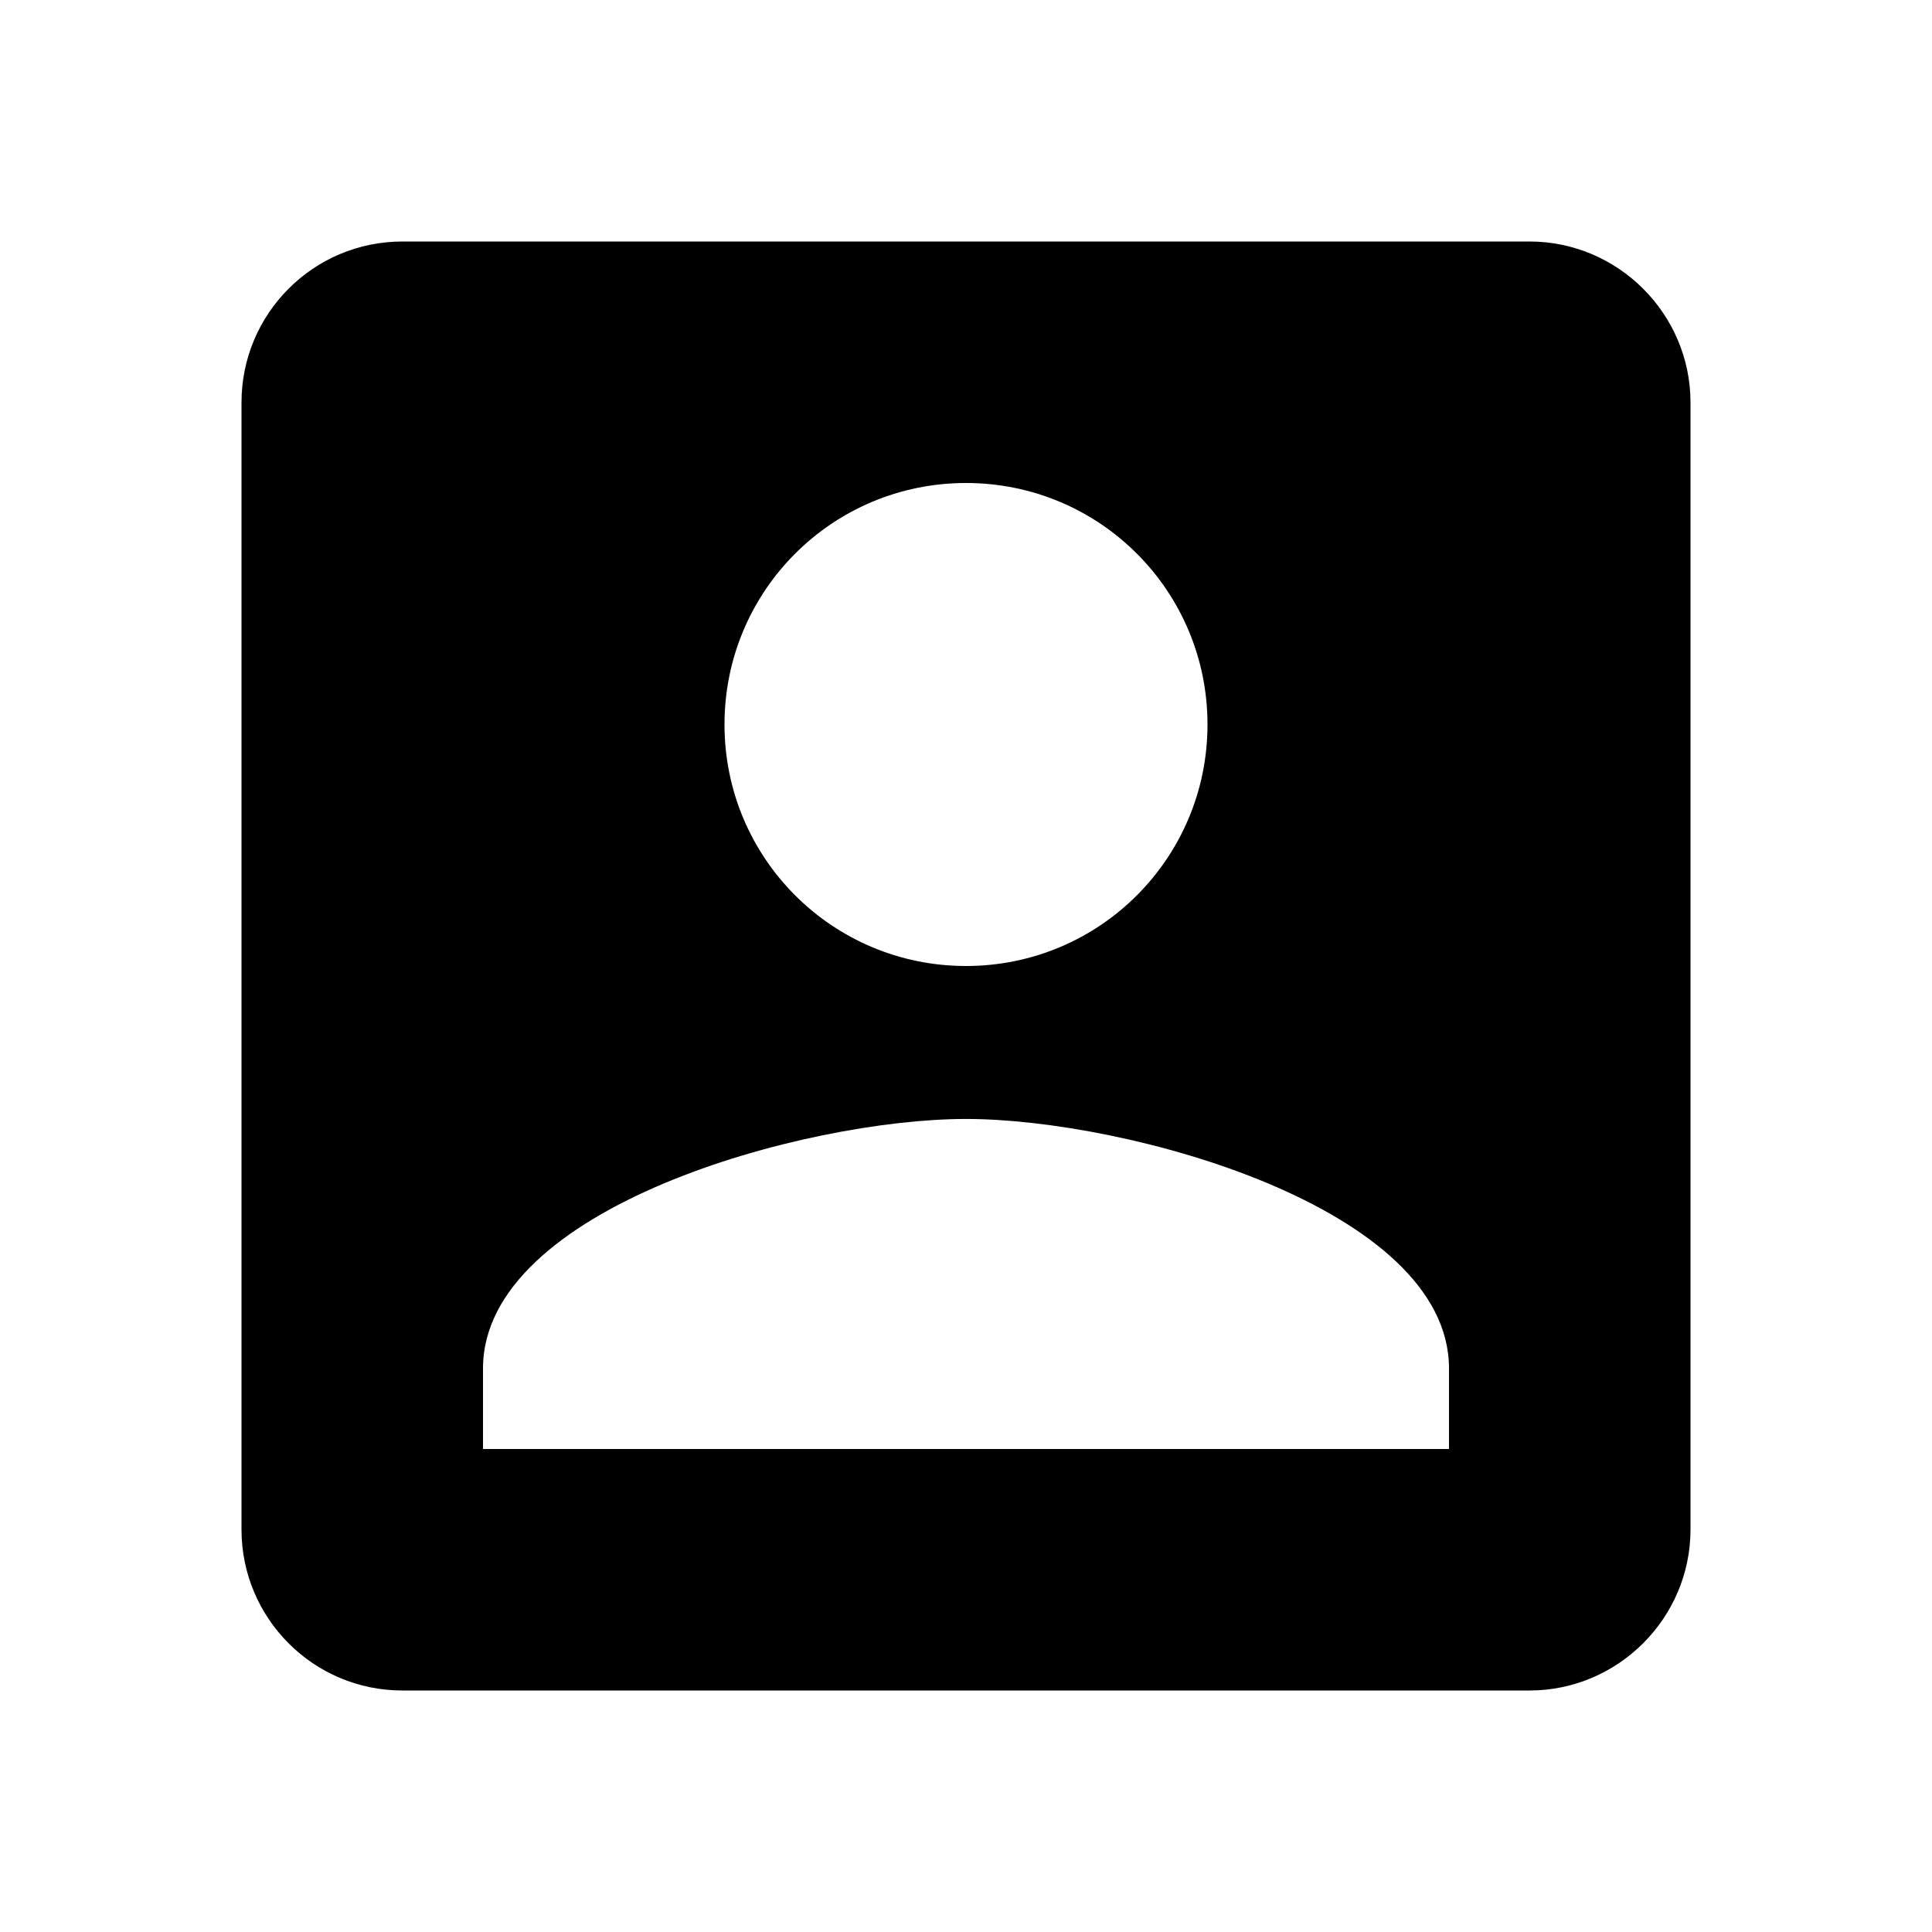
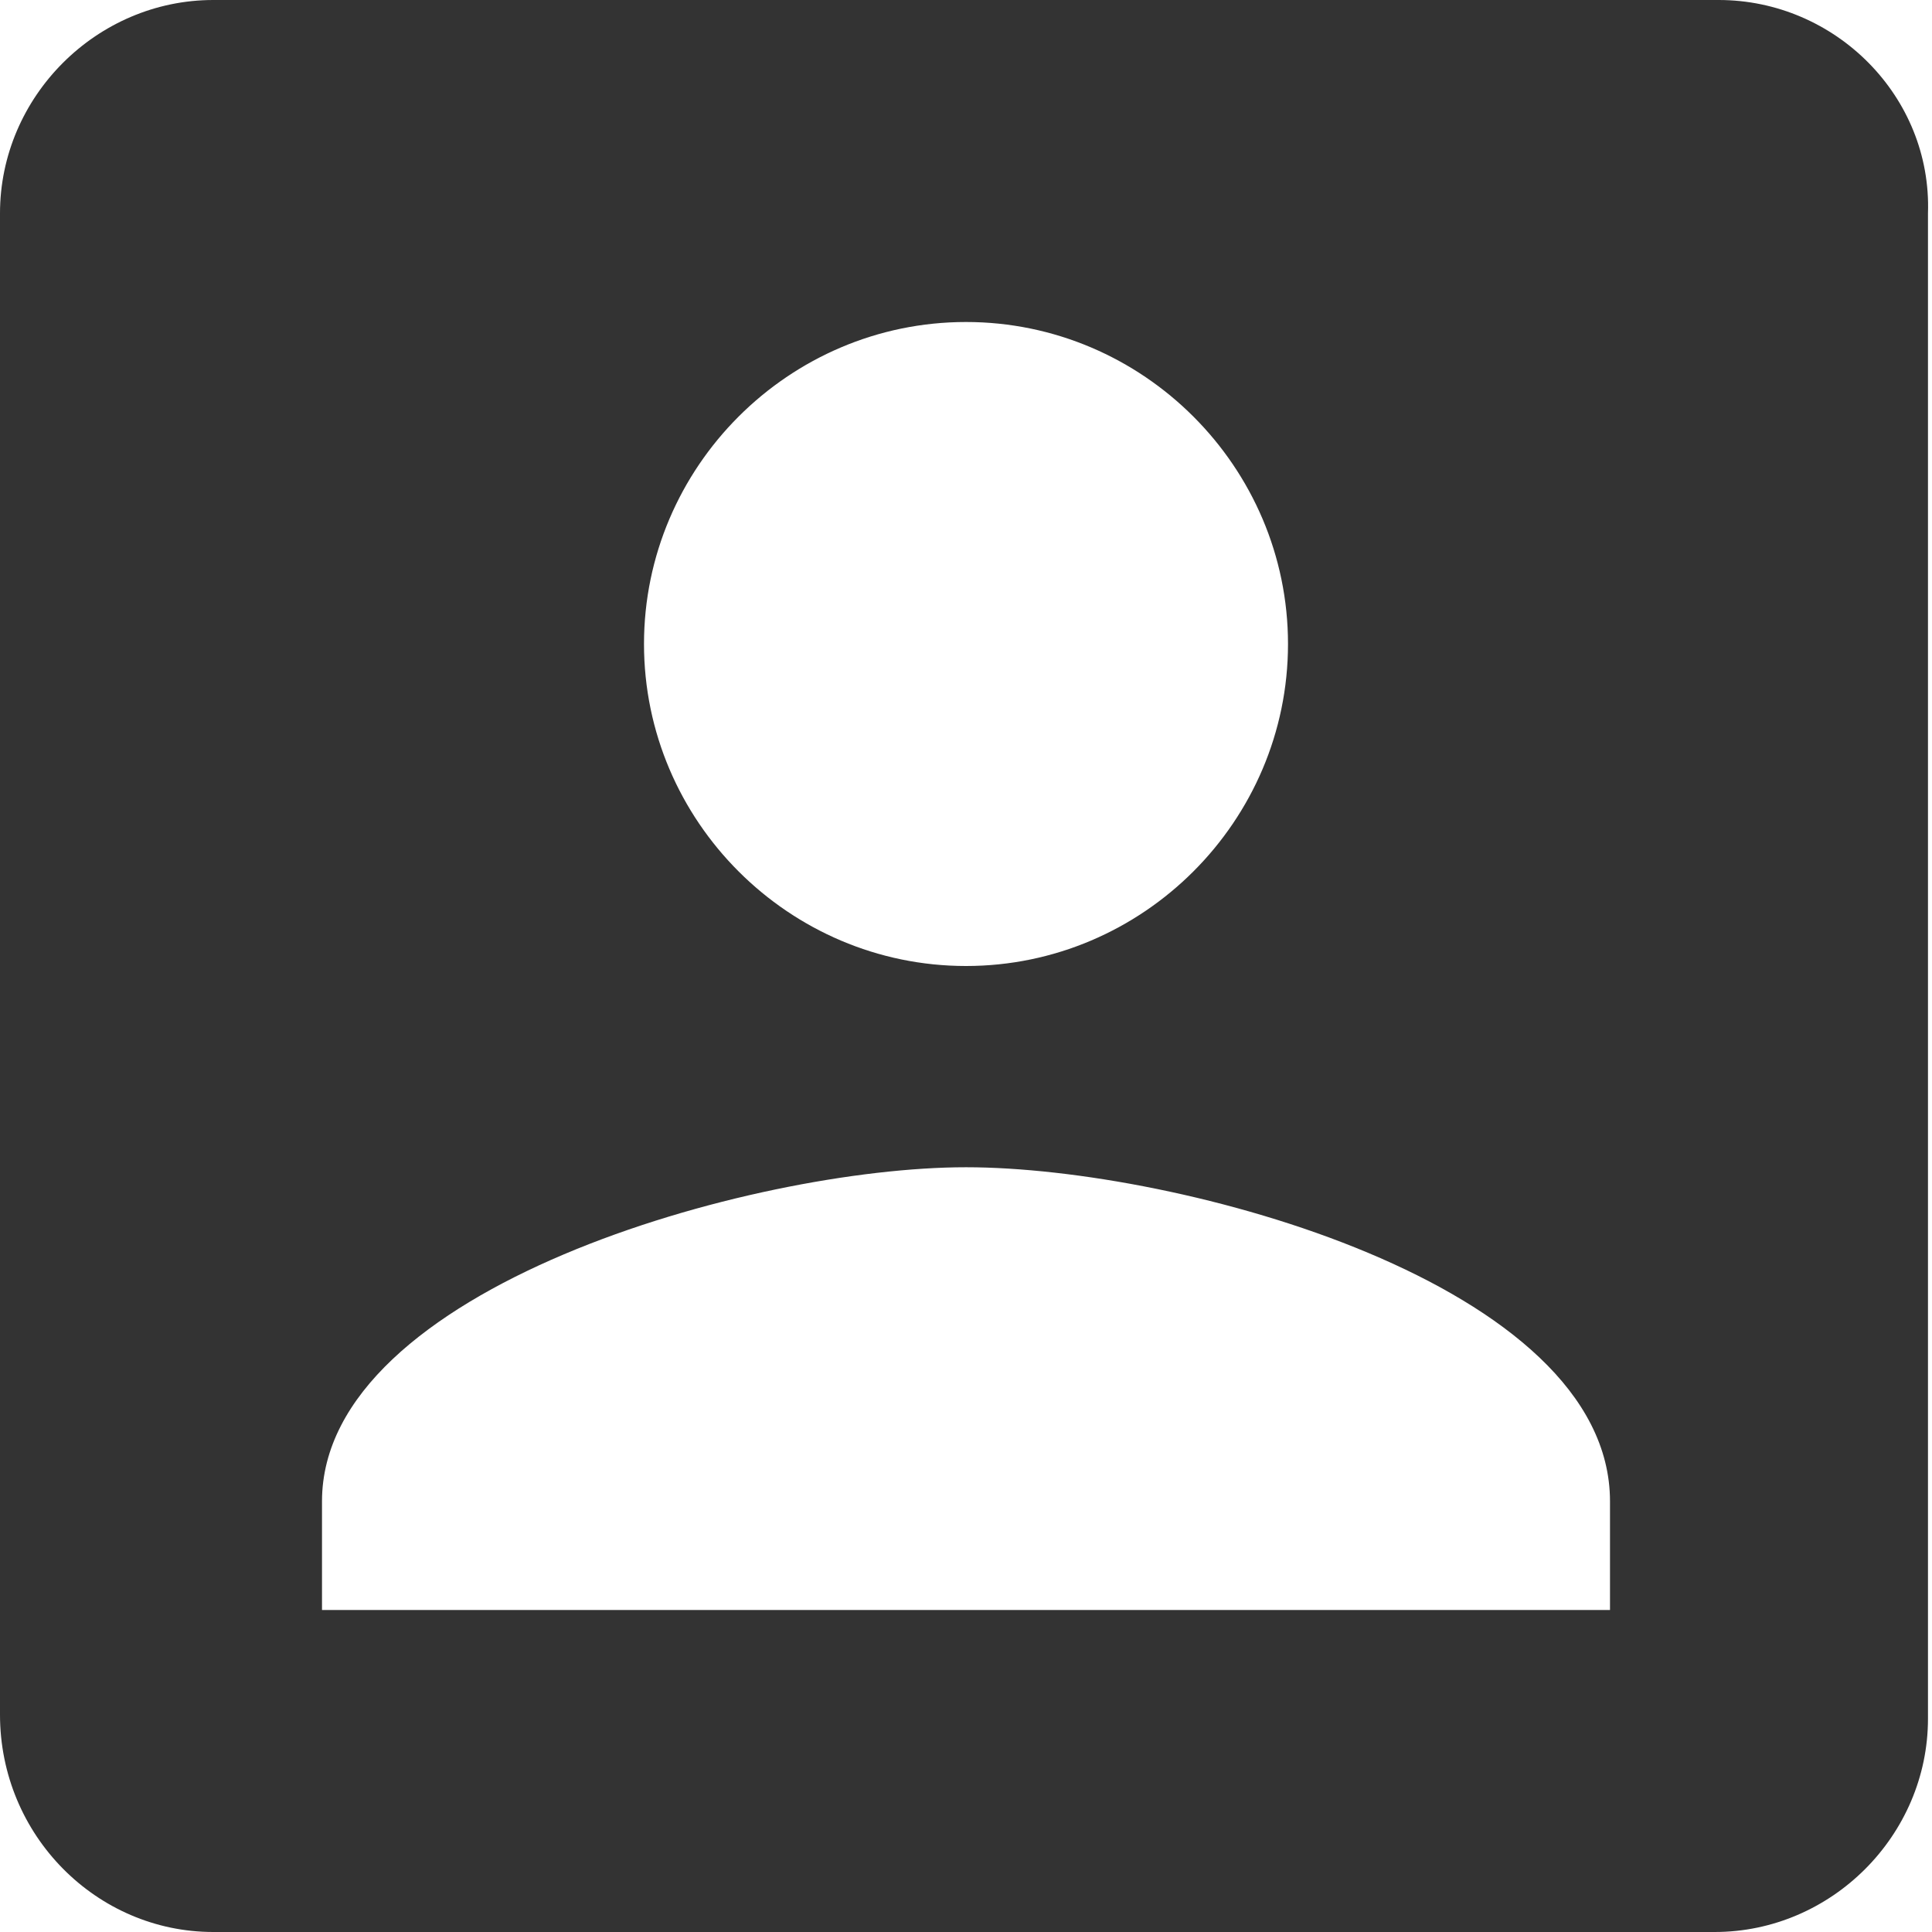
- <svg xmlns="http://www.w3.org/2000/svg" fill="#000000" height="48" viewBox="0 0 24 24" width="48">
-   <path d="M3 5v14c0 1.1.89 2 2 2h14c1.1 0 2-.9 2-2V5c0-1.1-.9-2-2-2H5c-1.11 0-2 .9-2 2zm12 4c0 1.66-1.34 3-3 3s-3-1.34-3-3 1.34-3 3-3 3 1.34 3 3zm-9 8c0-2 4-3.1 6-3.1s6 1.1 6 3.1v1H6v-1z" />
-   <path d="M0 0h24v24H0z" fill="none" />
+ <svg xmlns="http://www.w3.org/2000/svg" version="1.1" id="Layer_1" x="0px" y="0px" viewBox="0 0 48 48" style="enable-background:new 0 0 48 48;" xml:space="preserve">
+   <style type="text/css">
+ 	.st0{fill:#333333;}
+ 	.st1{fill:none;}
+ </style>
+   <path class="st0" d="M0,5.3v37.3C0,45.6,2.4,48,5.3,48h37.3c2.9,0,5.3-2.4,5.3-5.3V5.3C48,2.4,45.6,0,42.7,0H5.3C2.4,0,0,2.4,0,5.3z   M32,16c0,4.4-3.6,8-8,8s-8-3.6-8-8s3.6-8,8-8S32,11.6,32,16z M8,37.3c0-5.3,10.7-8.3,16-8.3s16,2.9,16,8.3V40H8V37.3z" />
+   <path class="st1" d="M0,0h48v48H0V0z" />
</svg>
